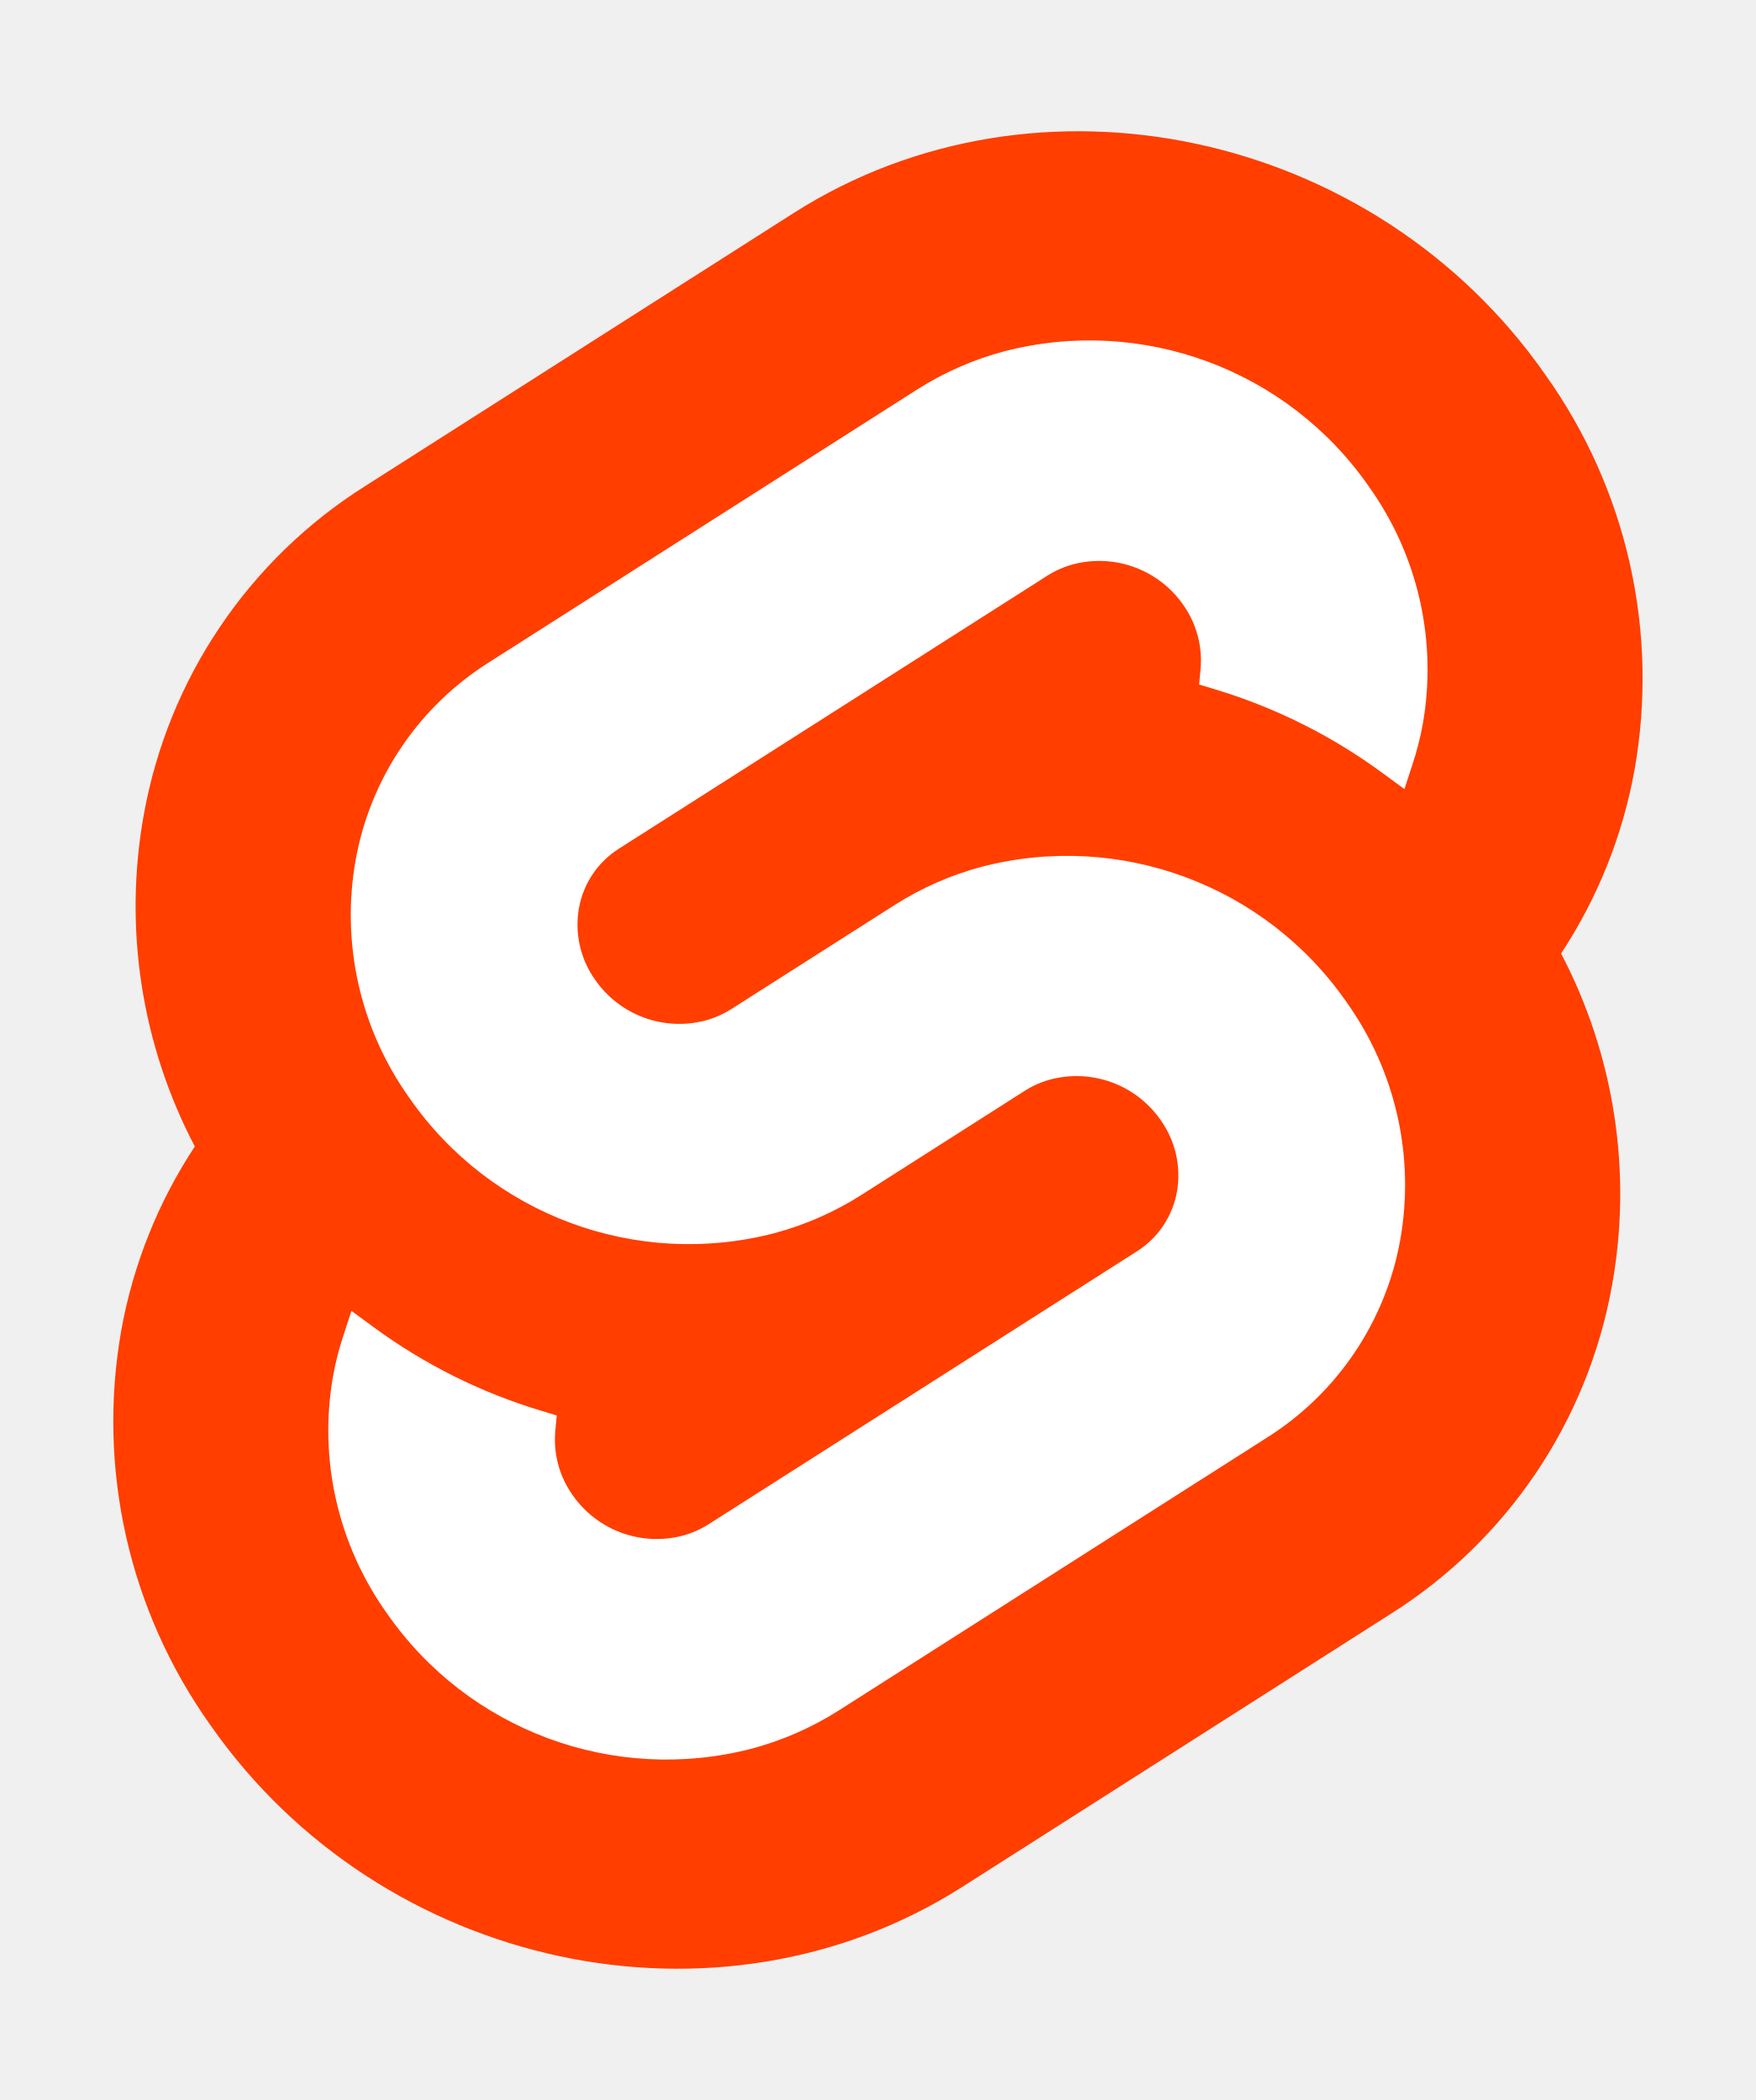
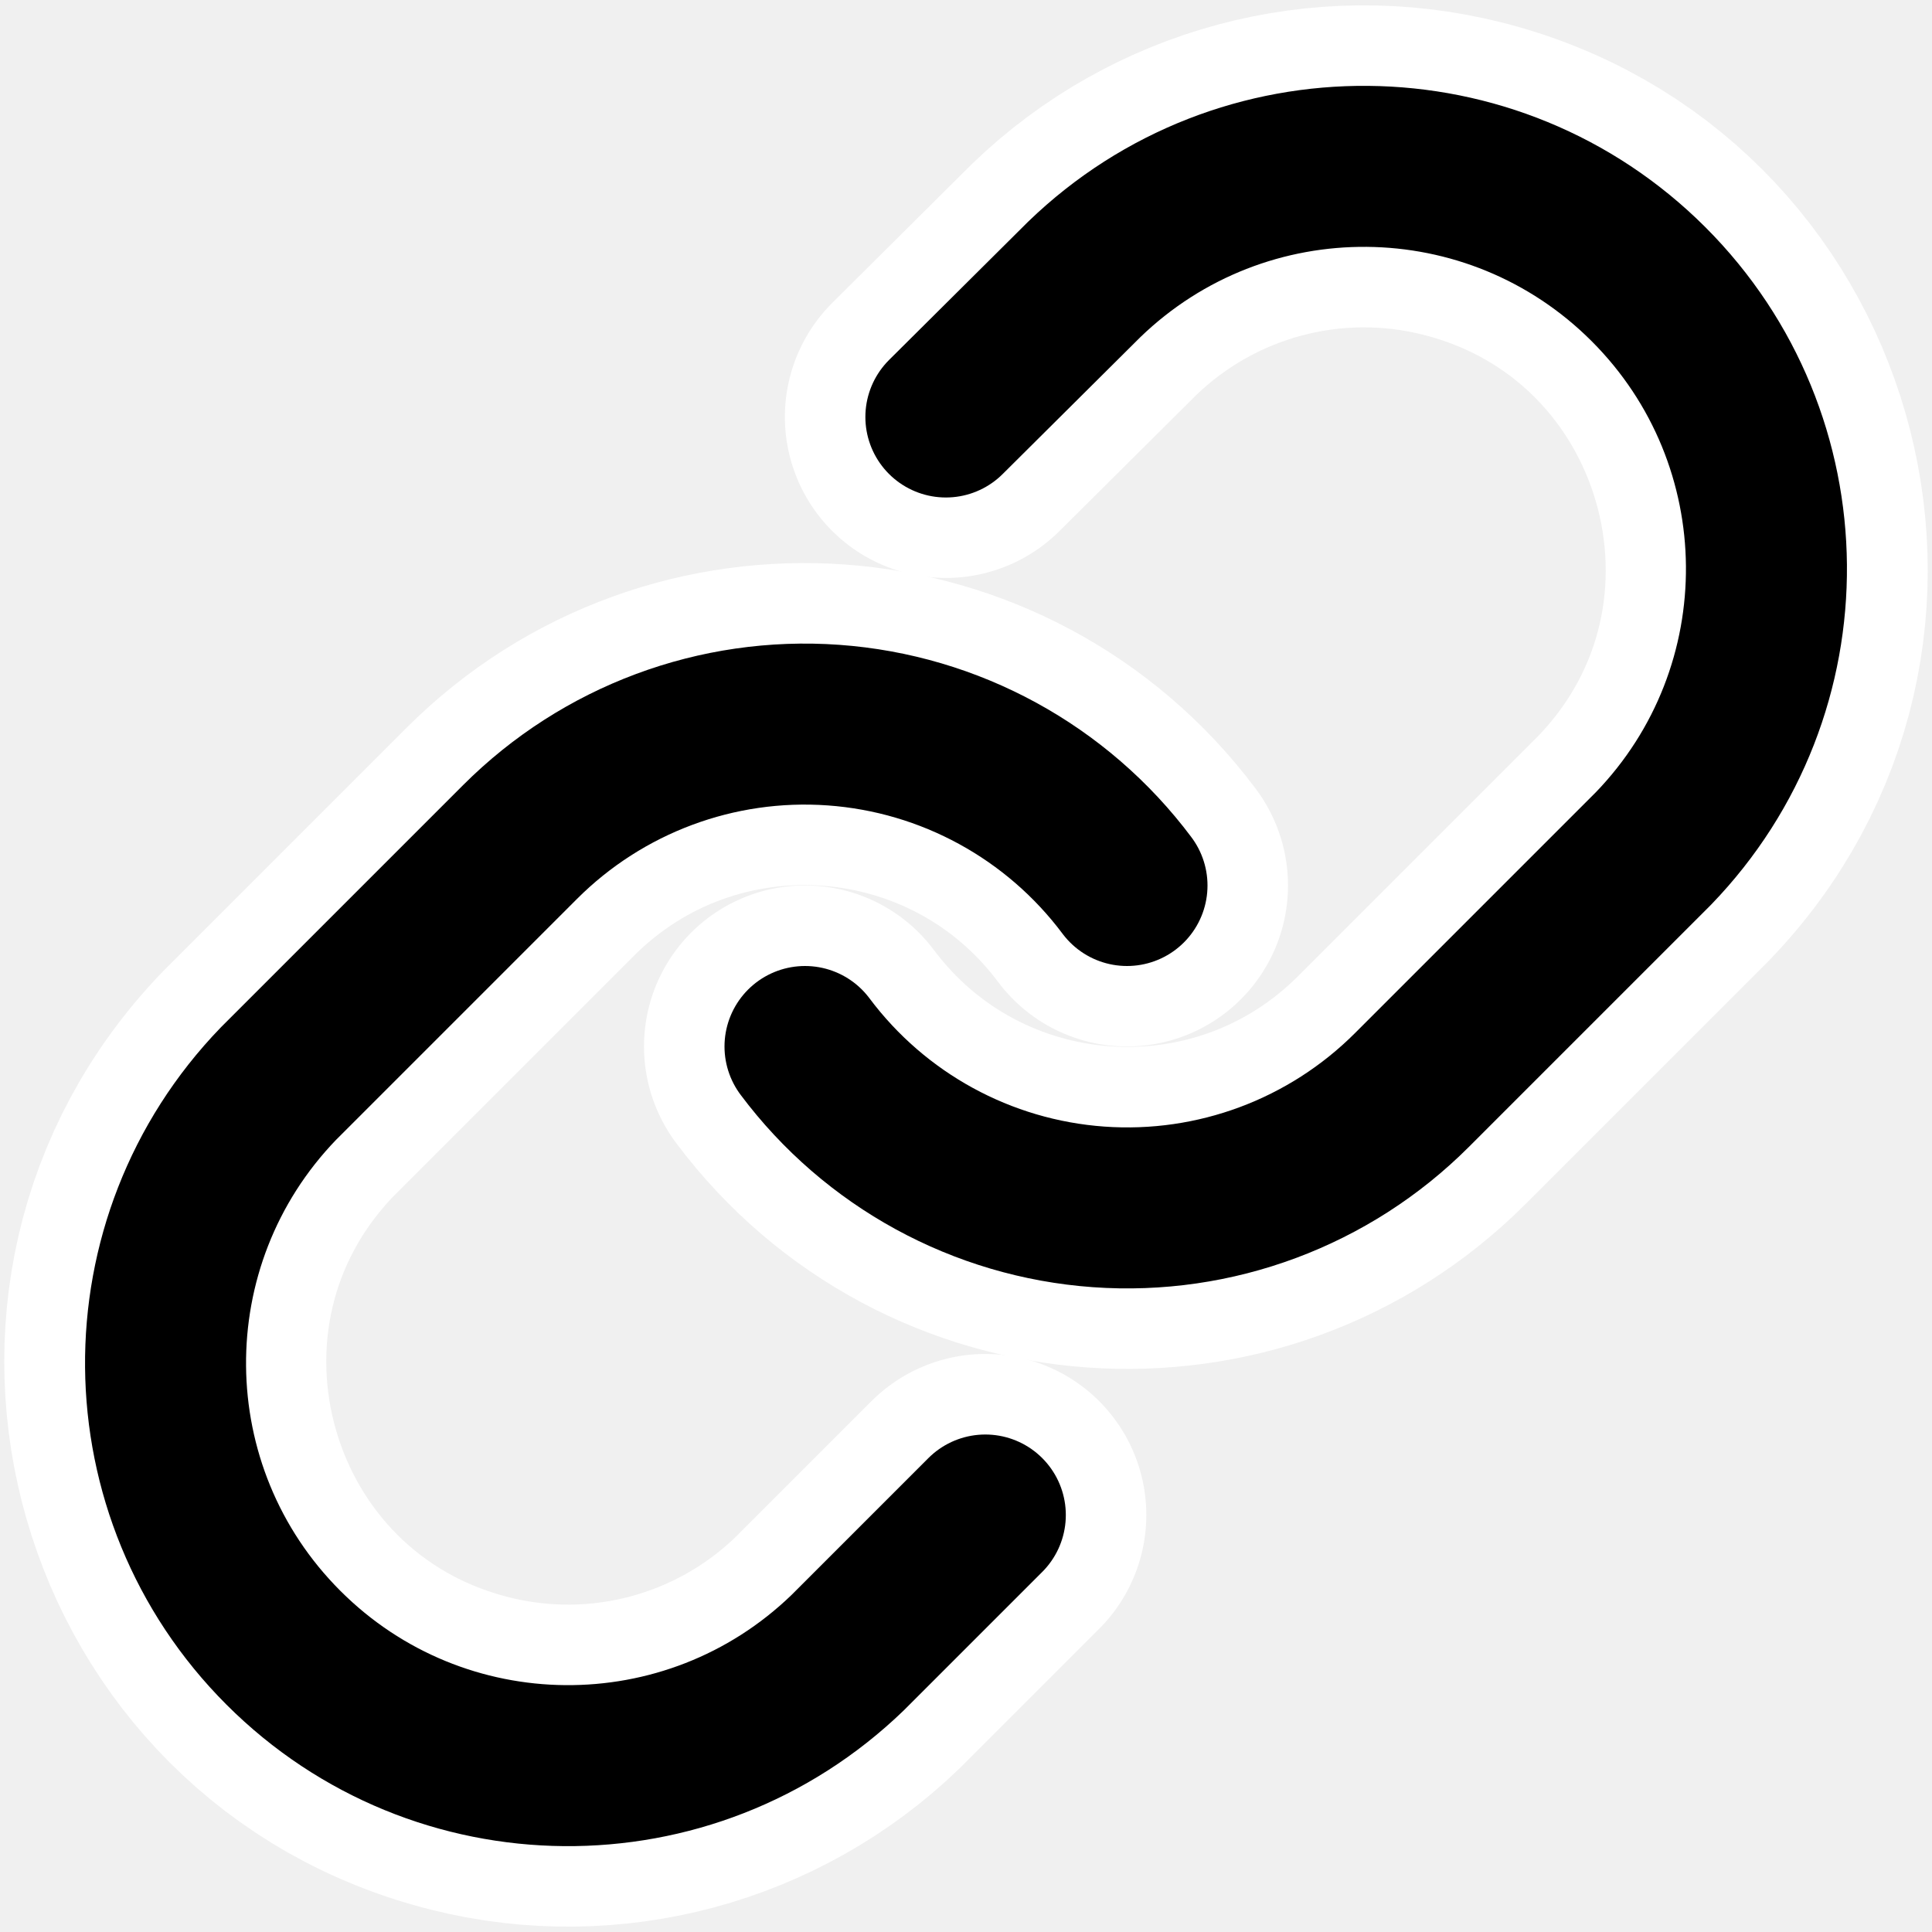
- <svg xmlns="http://www.w3.org/2000/svg" width="107" height="128" viewBox="0 0 107 128">
-   <path d="M94.157 22.819c-10.4-14.885-30.94-19.297-45.792-9.835L22.282 29.608A29.92 29.92 0 0 0 8.764 49.65a31.5 31.5 0 0 0 3.108 20.231 30 30 0 0 0-4.477 11.183 31.9 31.9 0 0 0 5.448 24.116c10.402 14.887 30.942 19.297 45.791 9.835l26.083-16.624A29.92 29.92 0 0 0 98.235 78.35a31.53 31.53 0 0 0-3.105-20.232 30 30 0 0 0 4.474-11.182 31.88 31.88 0 0 0-5.447-24.116" style="fill:#ff3e00" />
-   <path d="M45.817 106.582a20.72 20.72 0 0 1-22.237-8.243 19.17 19.17 0 0 1-3.277-14.503 18 18 0 0 1 .624-2.435l.49-1.498 1.337.981a33.6 33.6 0 0 0 10.203 5.098l.97.294-.09.968a5.85 5.85 0 0 0 1.052 3.878 6.24 6.24 0 0 0 6.695 2.485 5.8 5.8 0 0 0 1.603-.704L69.27 76.28a5.43 5.43 0 0 0 2.45-3.631 5.8 5.8 0 0 0-.987-4.371 6.24 6.24 0 0 0-6.698-2.487 5.7 5.7 0 0 0-1.6.704l-9.953 6.345a19 19 0 0 1-5.296 2.326 20.72 20.72 0 0 1-22.237-8.243 19.17 19.17 0 0 1-3.277-14.502 17.99 17.99 0 0 1 8.13-12.052l26.081-16.623a19 19 0 0 1 5.3-2.329 20.72 20.72 0 0 1 22.237 8.243 19.17 19.17 0 0 1 3.277 14.503 18 18 0 0 1-.624 2.435l-.49 1.498-1.337-.98a33.6 33.6 0 0 0-10.203-5.1l-.97-.294.09-.968a5.86 5.86 0 0 0-1.052-3.878 6.24 6.24 0 0 0-6.696-2.485 5.8 5.8 0 0 0-1.602.704L37.73 51.72a5.42 5.42 0 0 0-2.449 3.63 5.79 5.79 0 0 0 .986 4.372 6.24 6.24 0 0 0 6.698 2.486 5.8 5.8 0 0 0 1.602-.704l9.952-6.342a19 19 0 0 1 5.295-2.328 20.72 20.72 0 0 1 22.237 8.242 19.17 19.17 0 0 1 3.277 14.503 18 18 0 0 1-8.13 12.053l-26.081 16.622a19 19 0 0 1-5.3 2.328" style="fill:#fff" />
+ <svg xmlns="http://www.w3.org/2000/svg" width="24" height="24" viewBox="0 0 24 24" fill="none" stroke="#000000" stroke-width="2" stroke-linecap="round" stroke-linejoin="round" class="lucide lucide-link-icon lucide-link">
+   <g transform="matrix(1, 0, 0, 1, -8.366024, 5.915506)">
+     <path d="M 18.366 7.084 C 20.191 9.523 23.753 9.779 25.906 7.624 L 28.906 4.624 C 31.58 1.856 30.254 -2.769 26.52 -3.7 C 24.847 -4.118 23.077 -3.643 21.836 -2.446 L 20.116 -0.736" style="stroke-width: 4px; stroke: rgb(255, 255, 255);" />
+     <path d="M 22.366 5.084 C 20.542 2.646 16.979 2.39 14.826 4.544 L 11.826 7.544 C 9.152 10.313 10.478 14.938 14.213 15.869 C 15.886 16.287 17.656 15.812 18.896 14.614 L 20.606 12.904" style="stroke-width: 4px; stroke: rgb(255, 255, 255);" />
+   </g>
+   <path d="M10 13a5 5 0 0 0 7.54.54l3-3a5 5 0 0 0-7.07-7.07l-1.72 1.71" />
+   <path d="M14 11a5 5 0 0 0-7.54-.54l-3 3a5 5 0 0 0 7.07 7.07l1.71-1.71" />
</svg>
